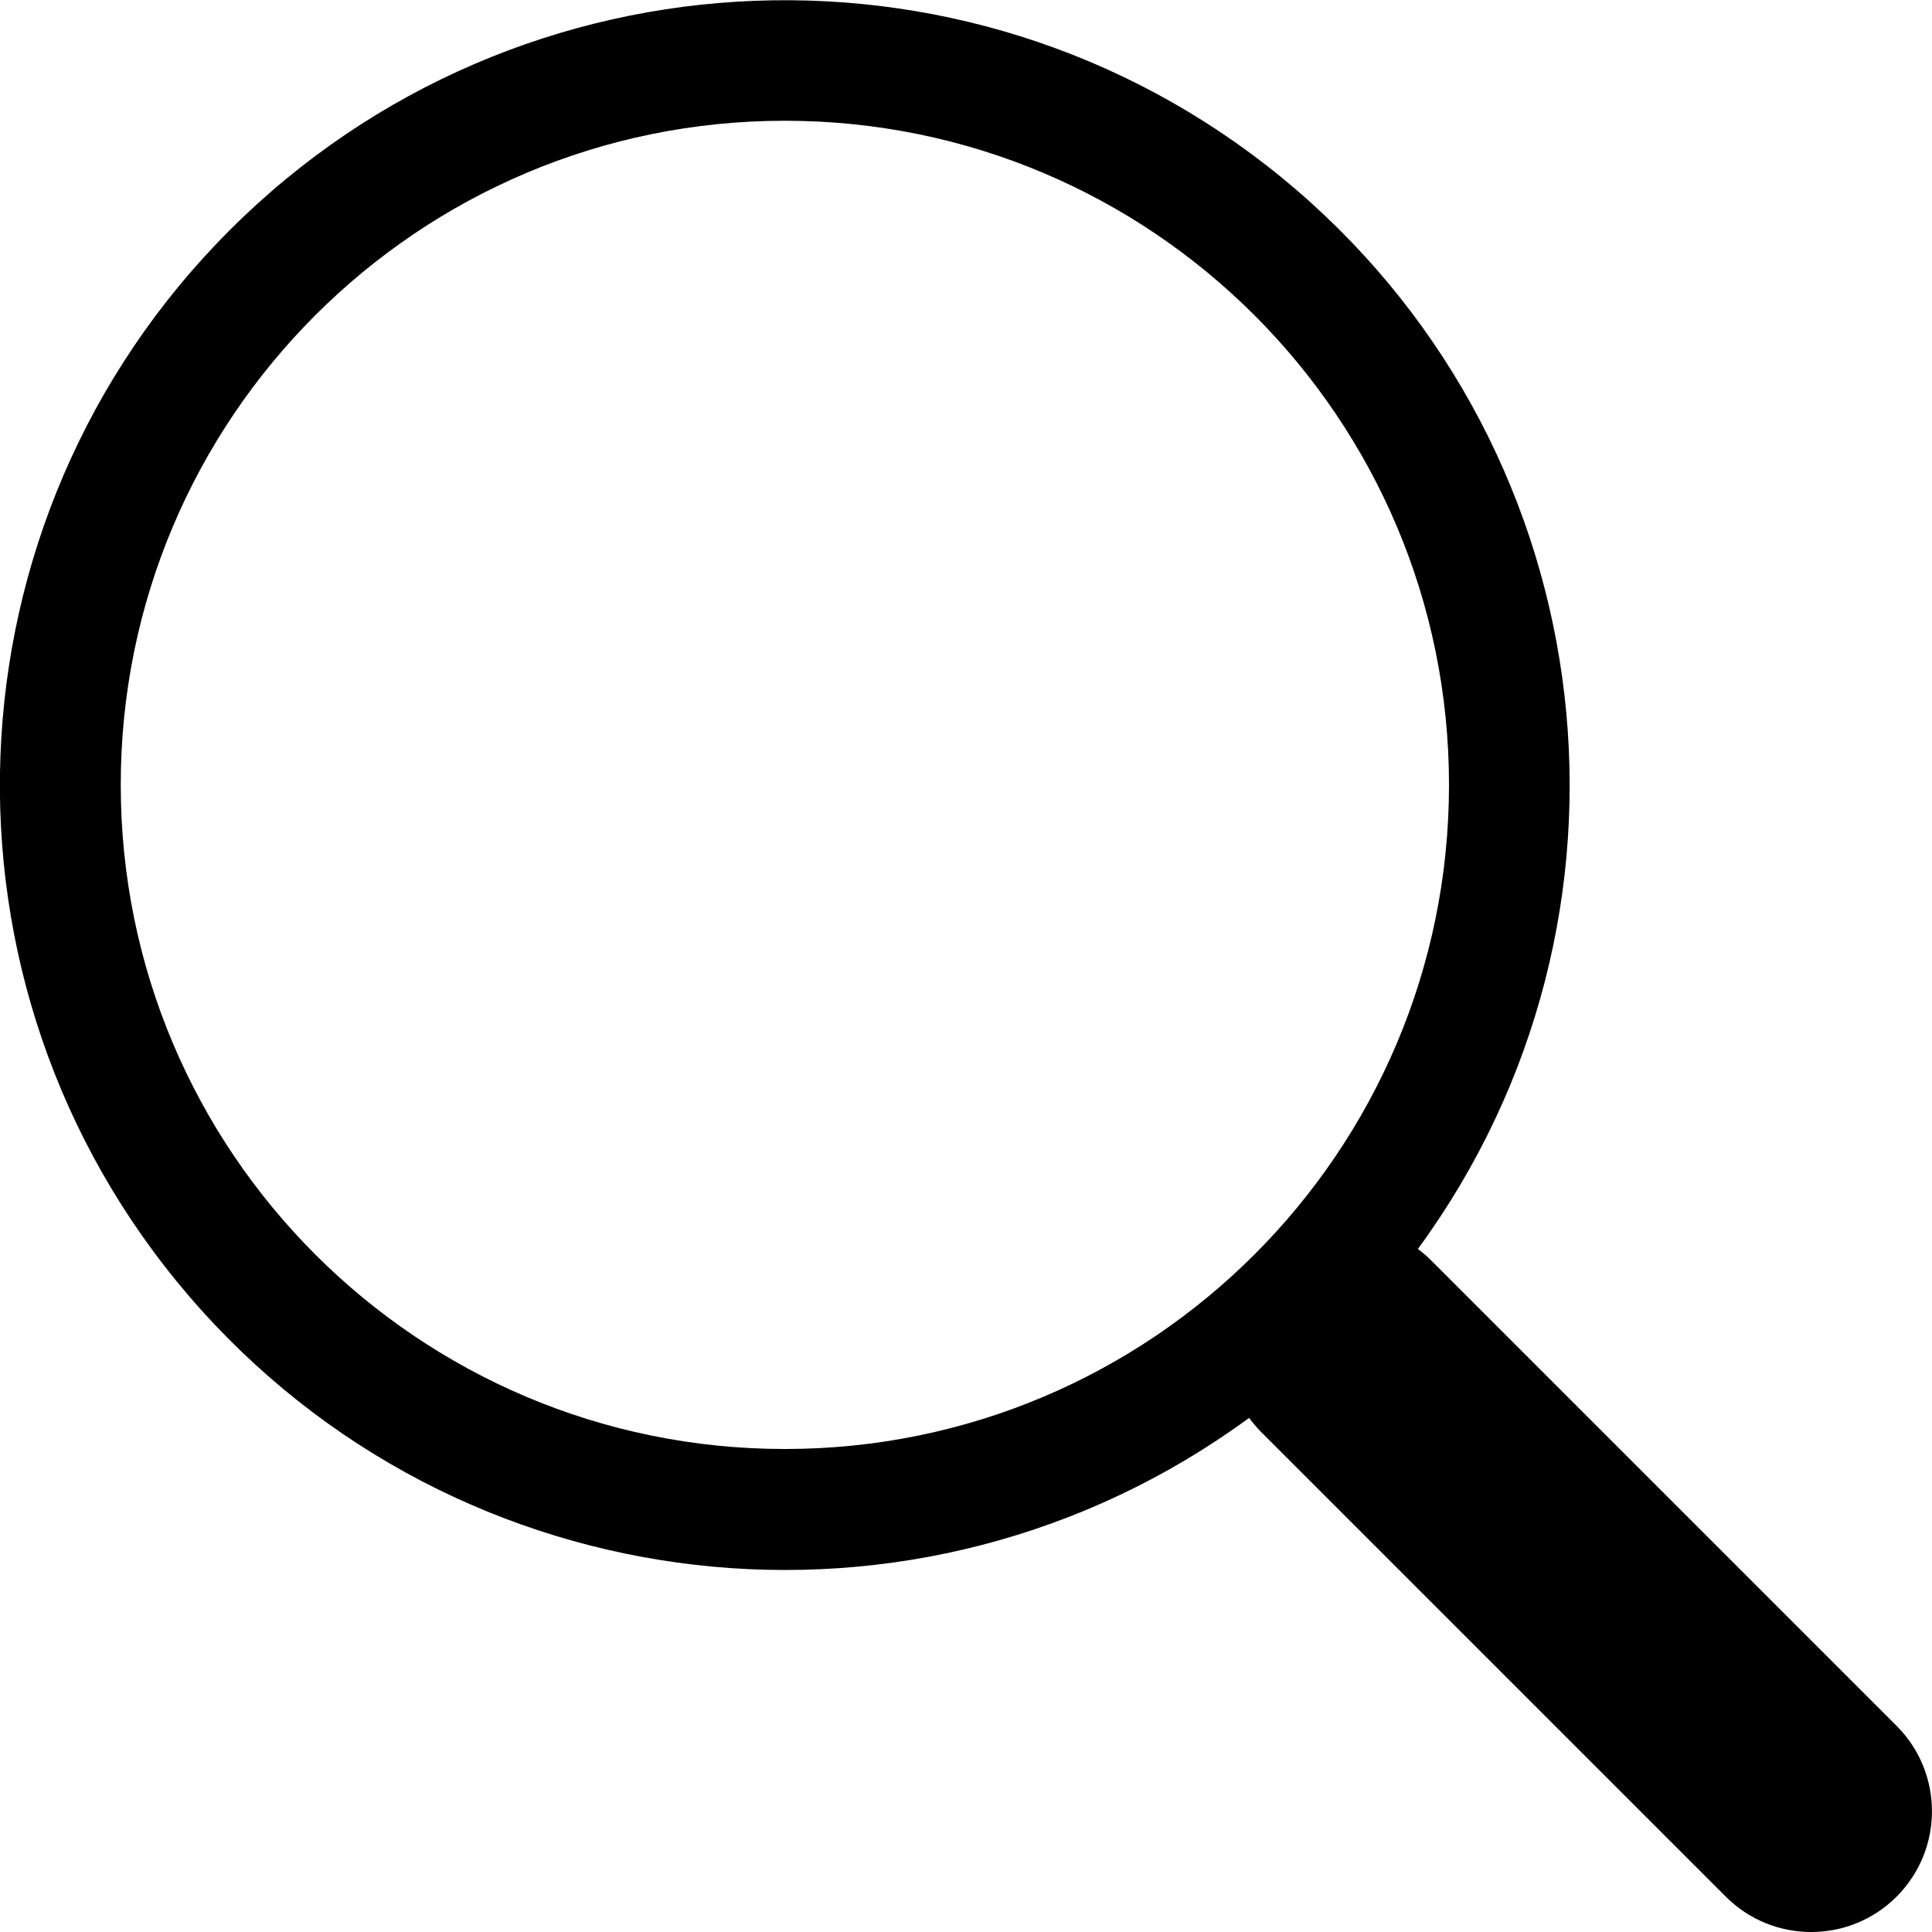
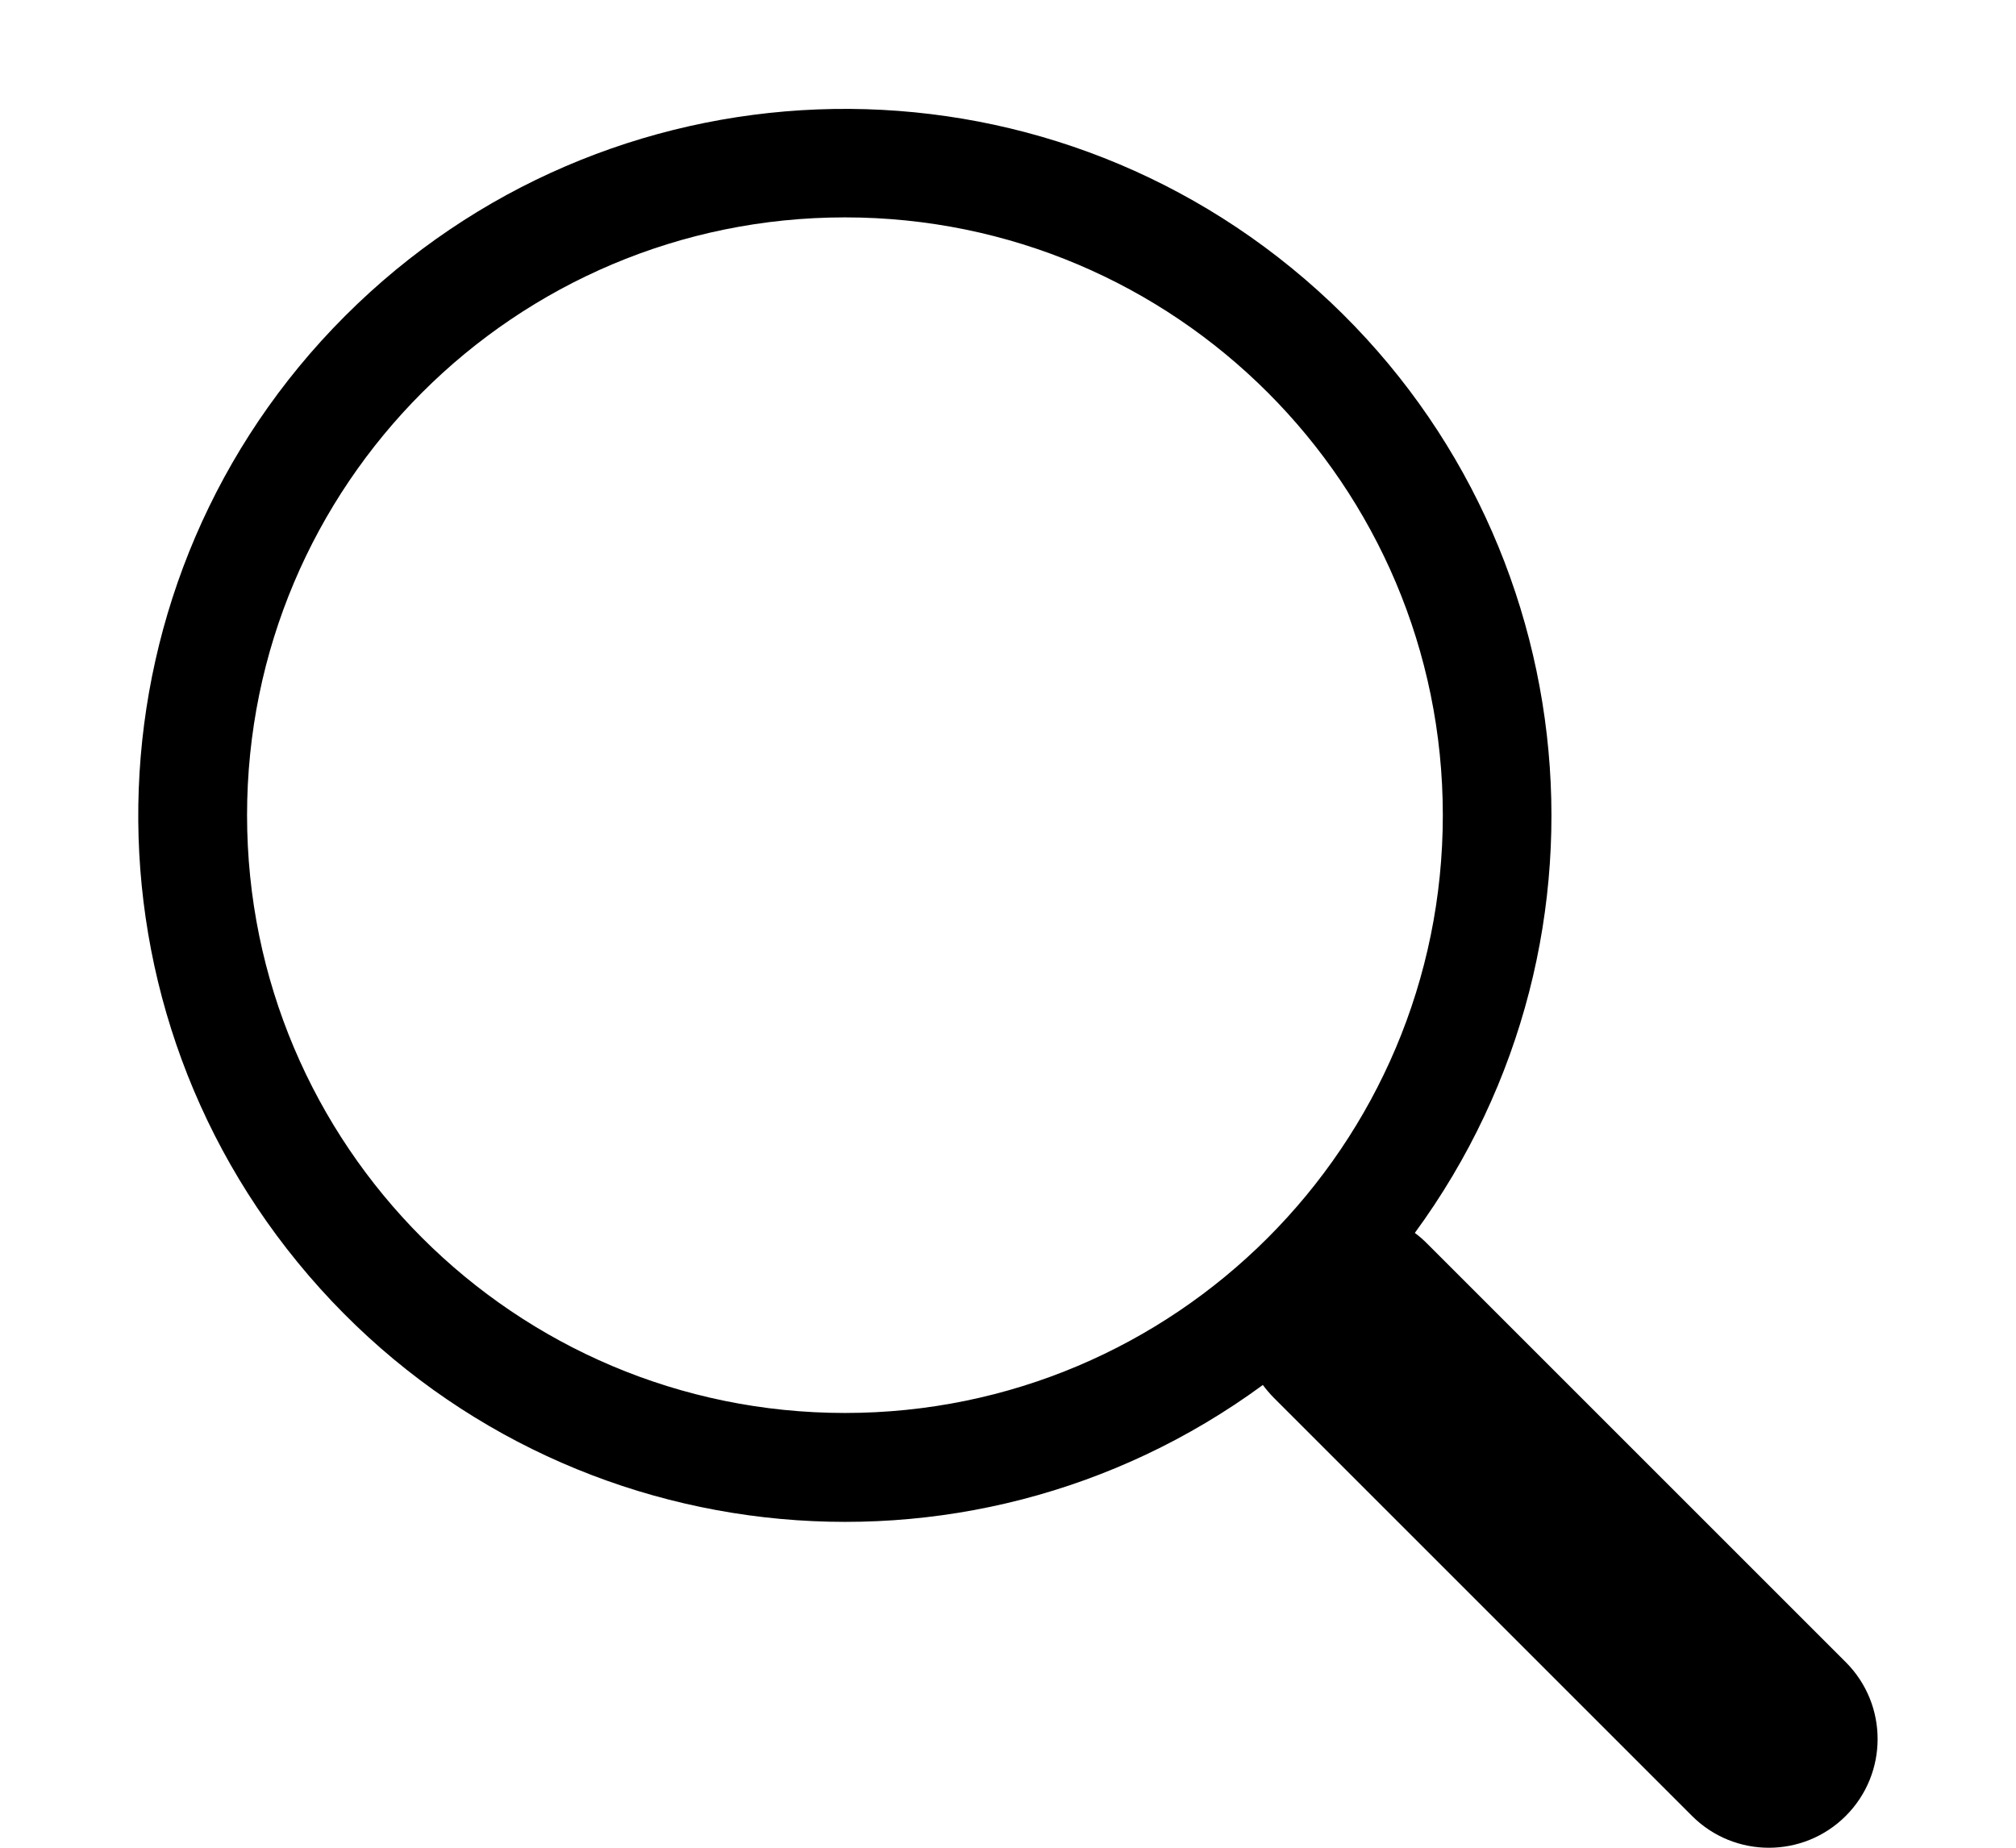
- <svg xmlns="http://www.w3.org/2000/svg" width="24" height="24" fill="currentColor" class="bi bi-search" viewBox="0 0 16 16">
+ <svg xmlns="http://www.w3.org/2000/svg" width="24" height="22" fill="currentColor" class="bi bi-search" viewBox="0 -1 16 17">
  <path d="M11.742 10.344a6.5 6.5 0 1 0-1.397 1.398h-.001c.03.04.062.078.098.115l3.85 3.85a1 1 0 0 0 1.415-1.414l-3.85-3.85a1.007 1.007 0 0 0-.115-.1zM12 6.5a5.5 5.5 0 1 1-11 0 5.5 5.5 0 0 1 11 0z" />
</svg>
